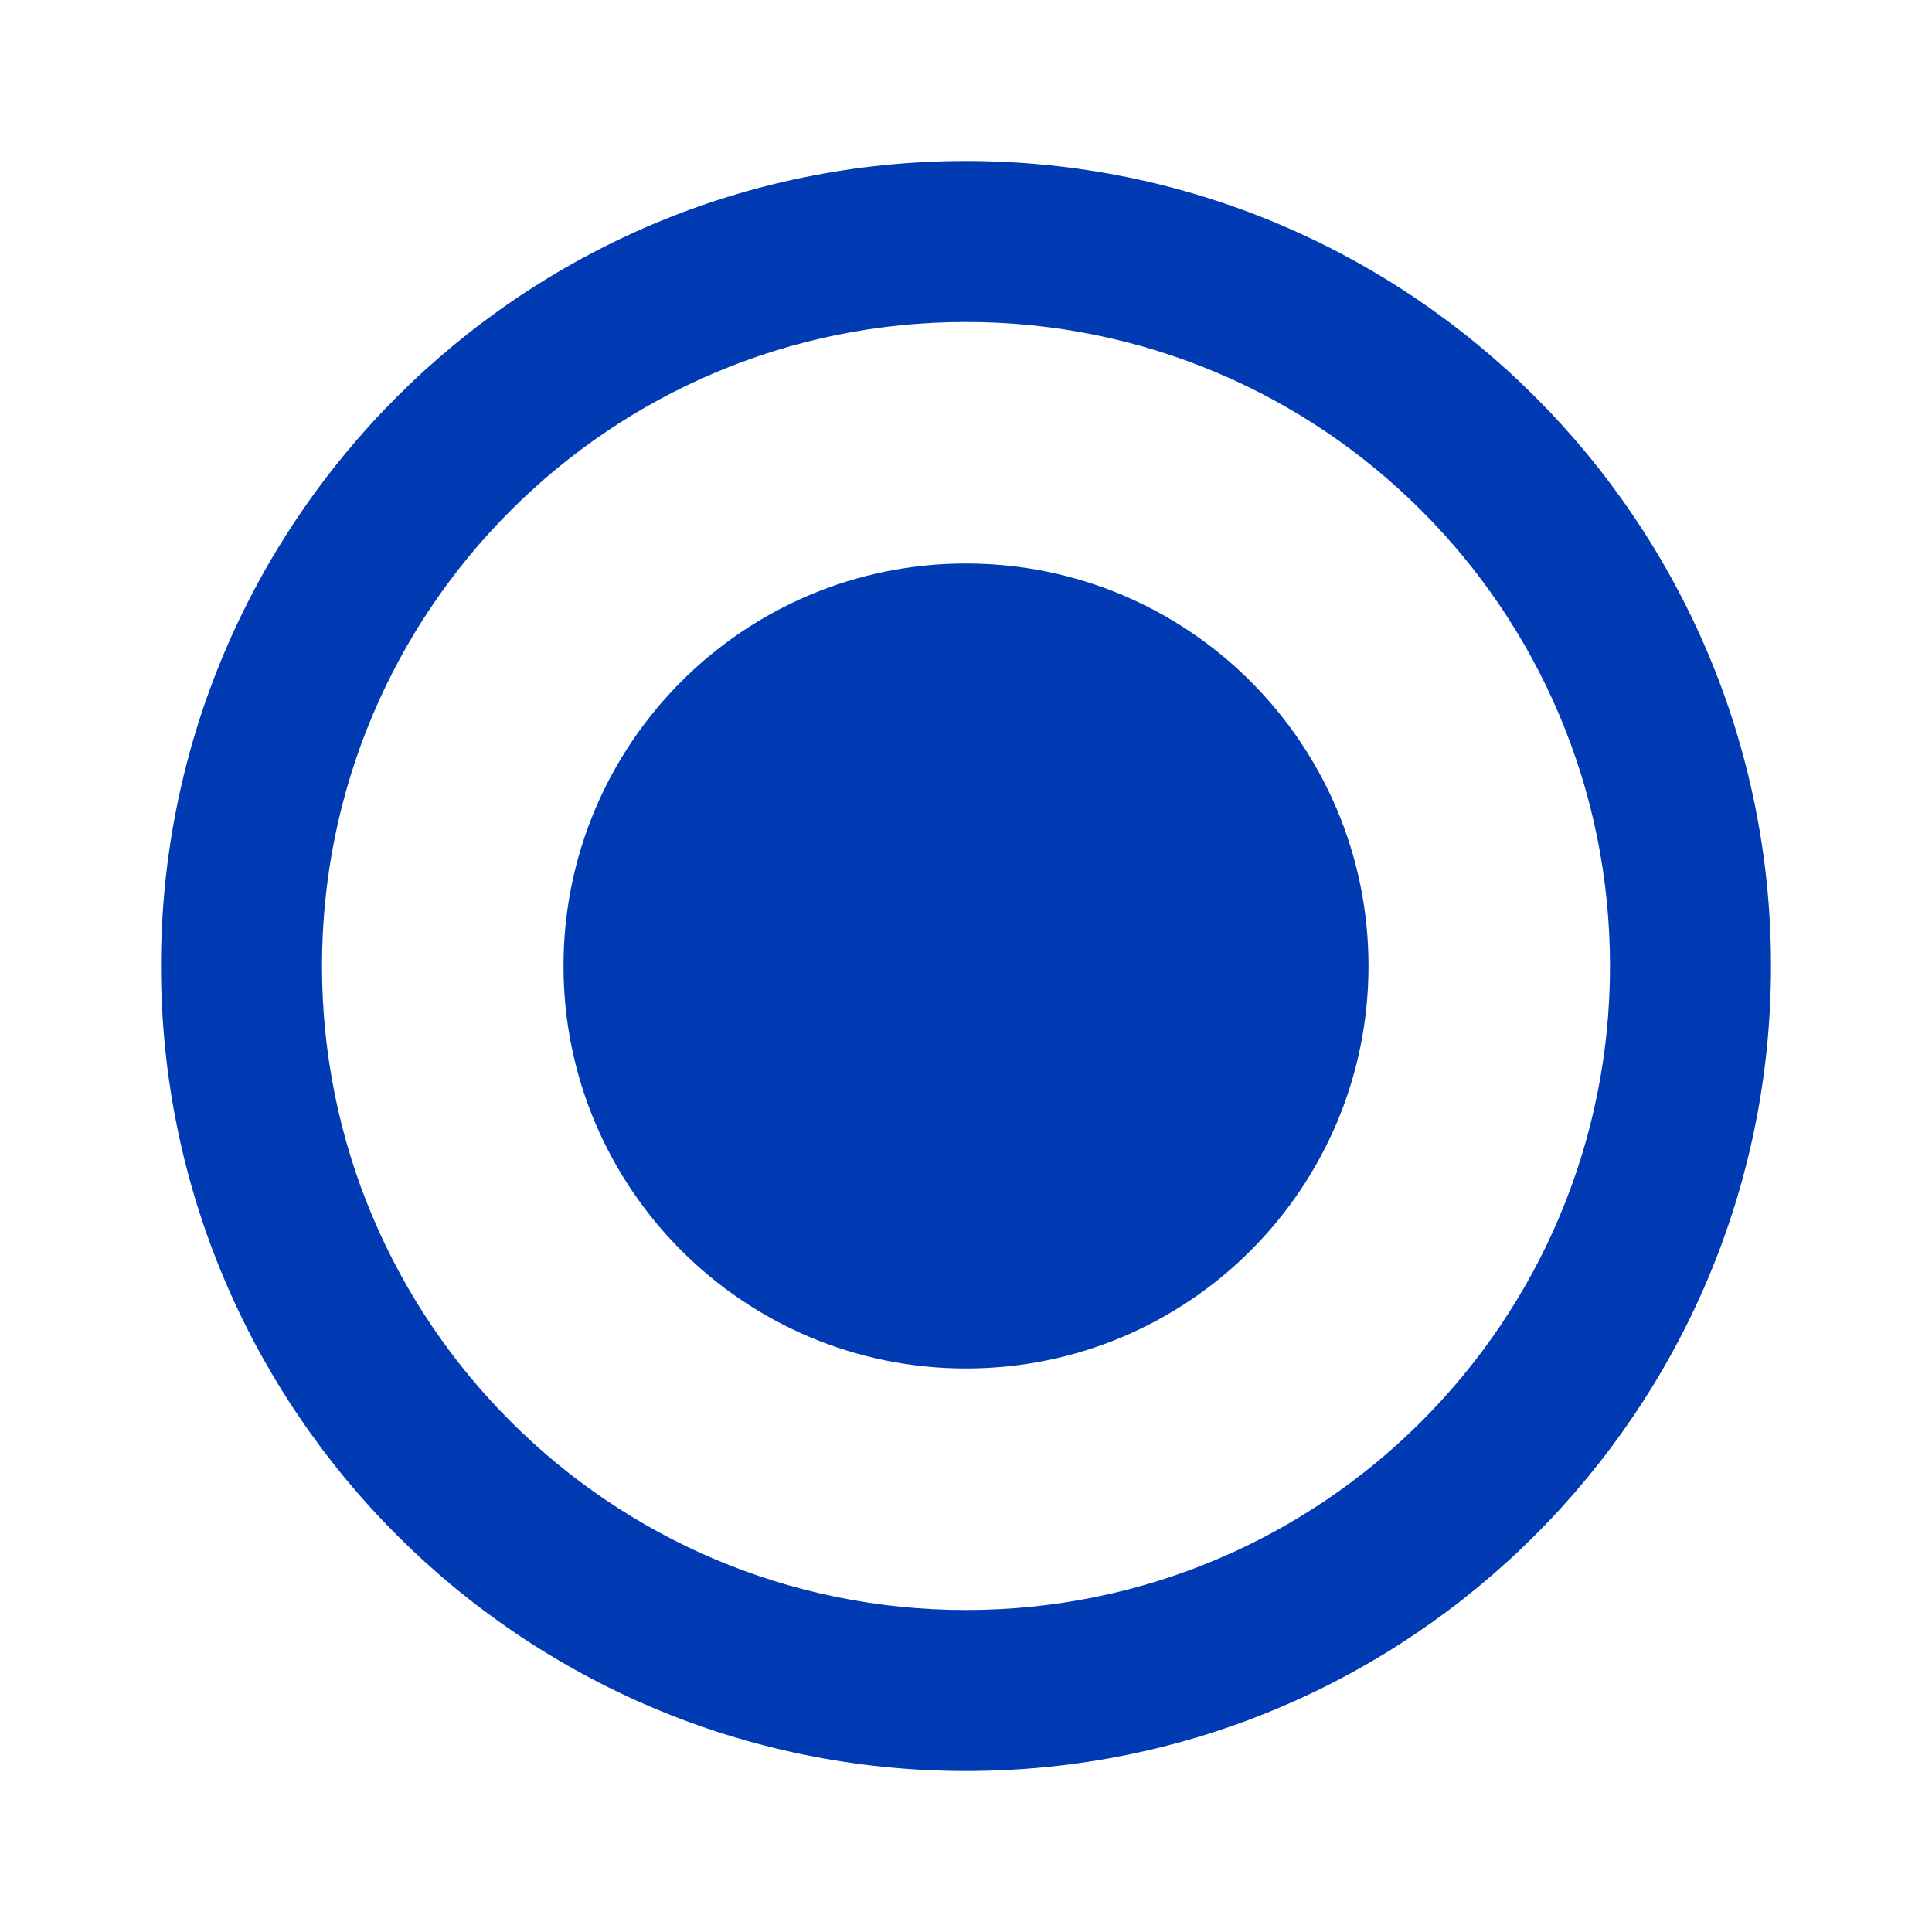
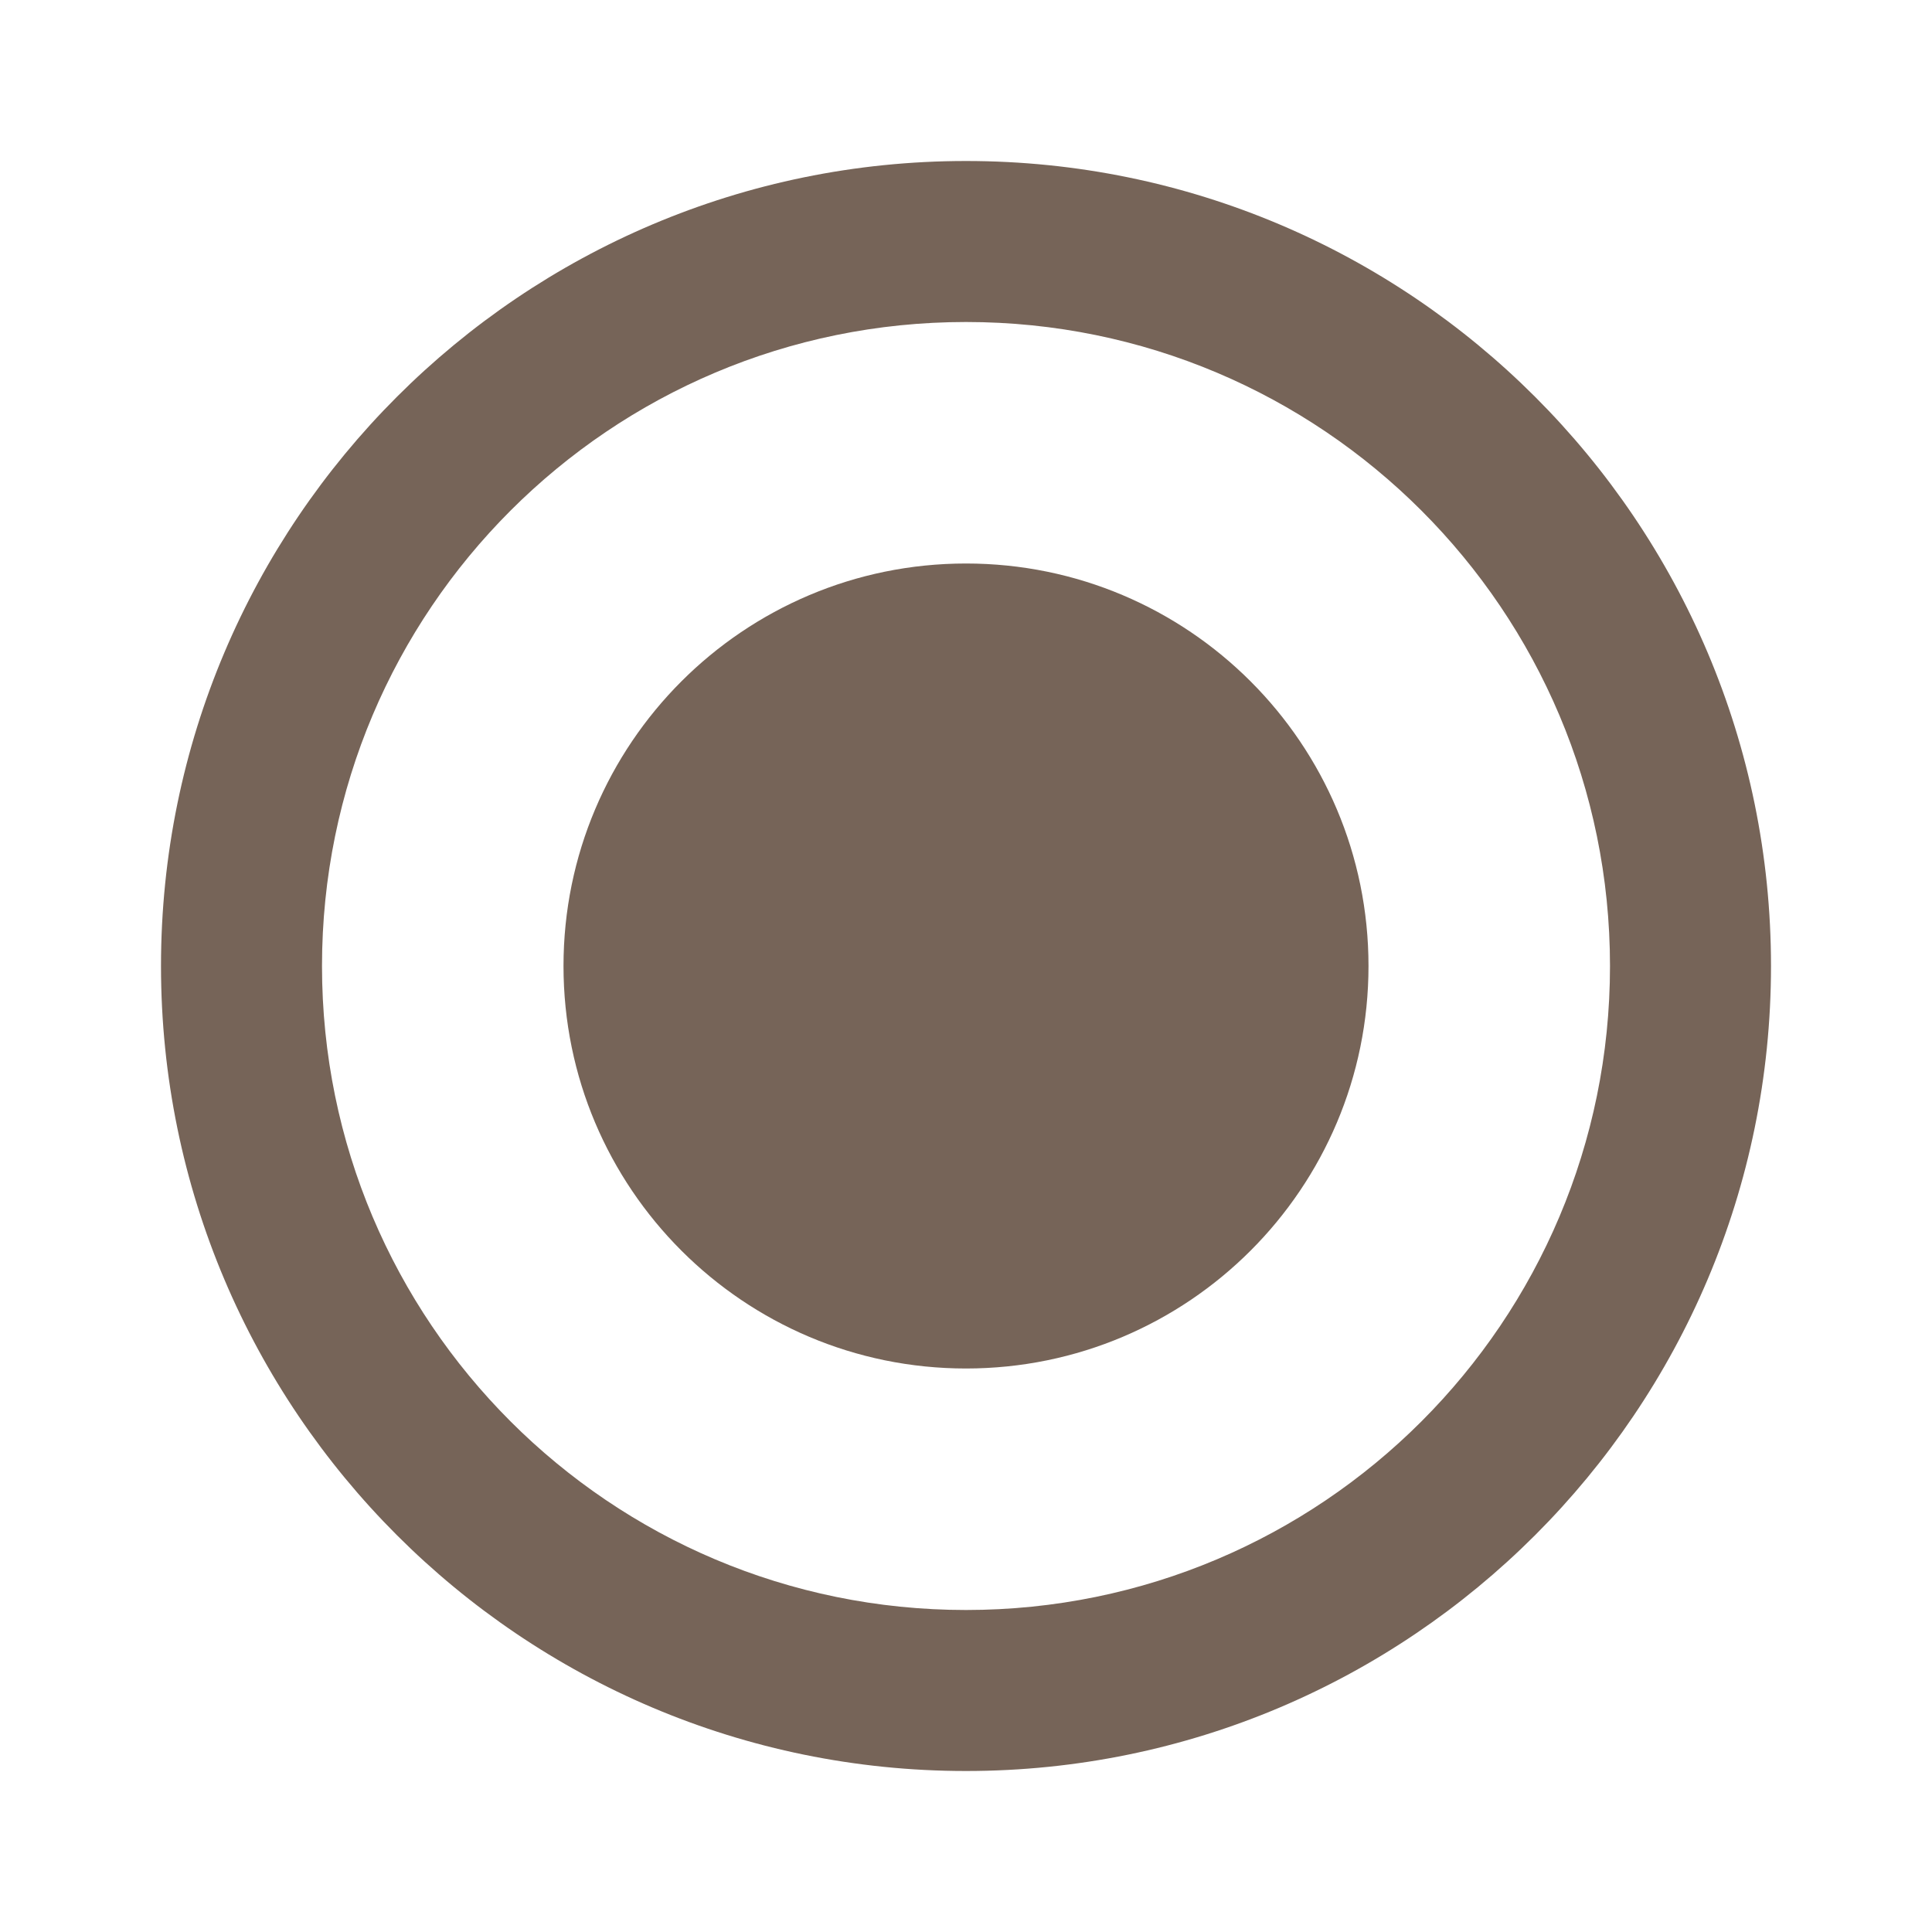
<svg xmlns="http://www.w3.org/2000/svg" width="24" height="24" viewBox="0 0 24 24" fill="none">
-   <path d="M12 2C6.48 2 2 6.48 2 12C2 17.52 6.48 22 12 22C17.52 22 22 17.52 22 12C22 6.48 17.52 2 12 2ZM12 20C7.58 20 4 16.42 4 12C4 7.58 7.58 4 12 4C16.42 4 20 7.58 20 12C20 16.42 16.42 20 12 20Z" fill="#003BB3" />
-   <circle cx="12" cy="12" r="5" fill="#003BB3" />
+   <path d="M12 2C6.48 2 2 6.48 2 12C2 17.52 6.48 22 12 22C17.52 22 22 17.52 22 12C22 6.48 17.52 2 12 2ZM12 20C7.58 20 4 16.42 4 12C4 7.58 7.58 4 12 4C16.42 4 20 7.58 20 12C20 16.42 16.42 20 12 20Z" fill="#766458" />
+   <circle cx="12" cy="12" r="5" fill="#766458" />
</svg>
